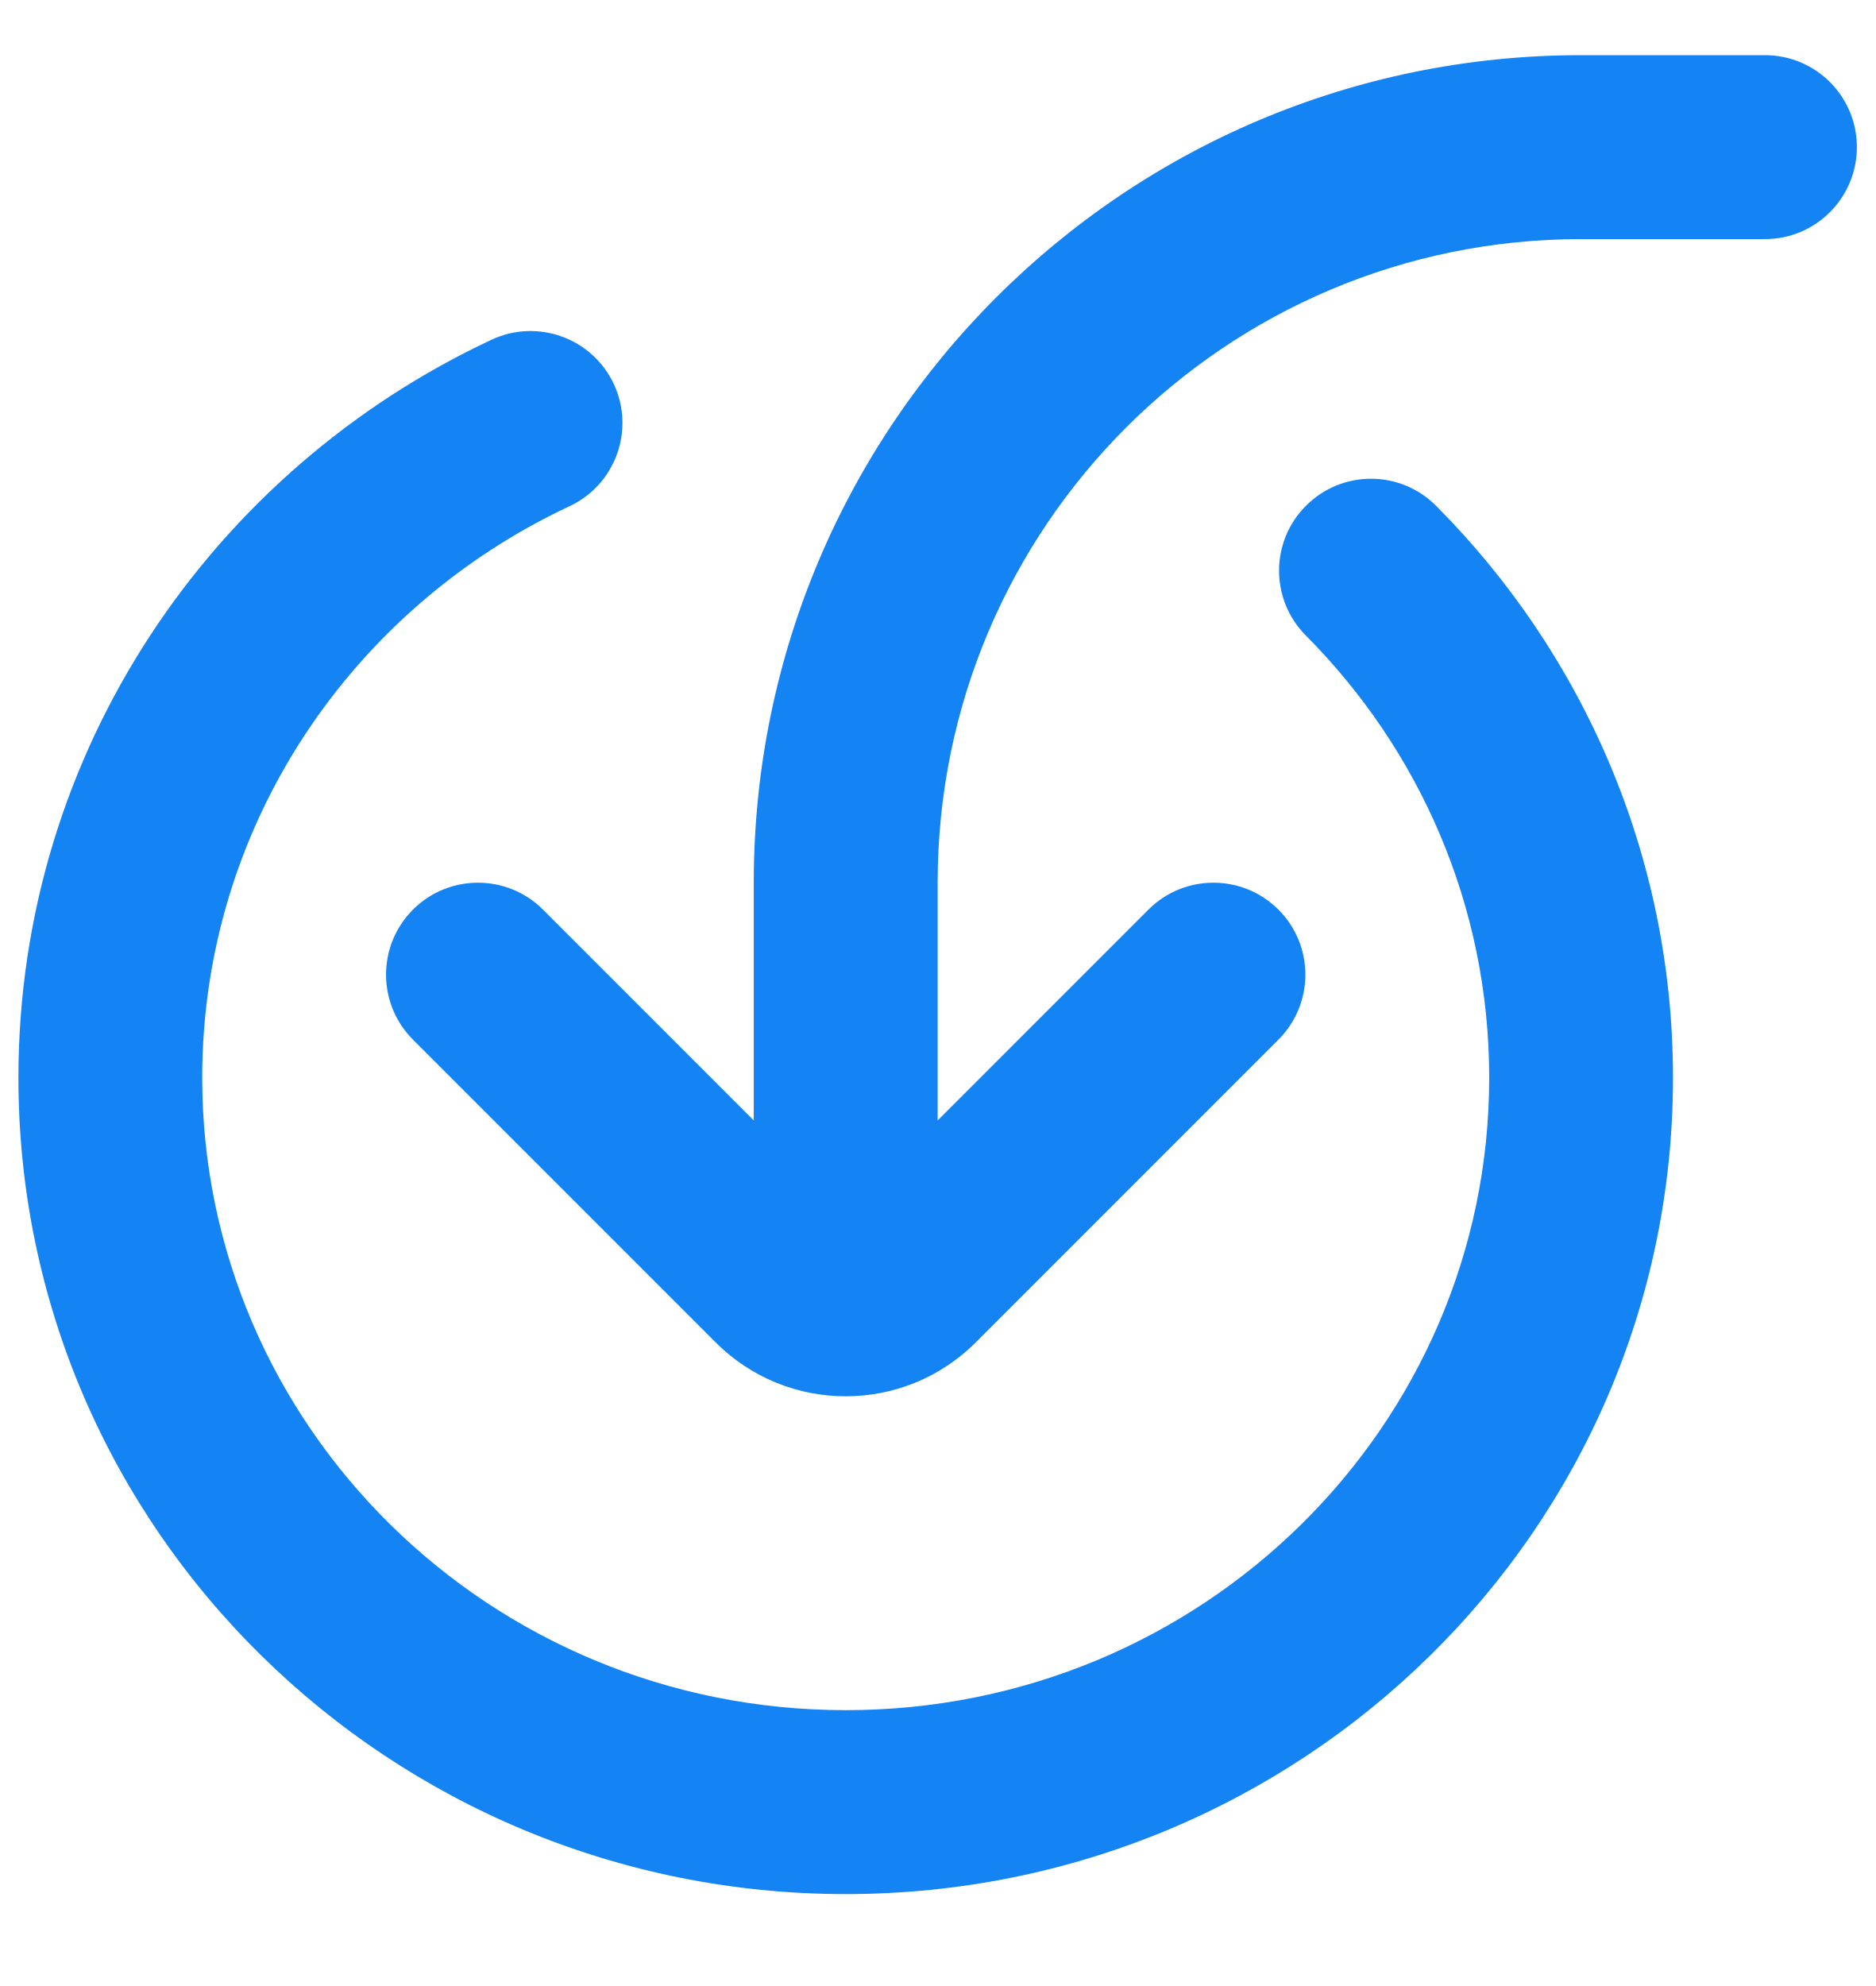
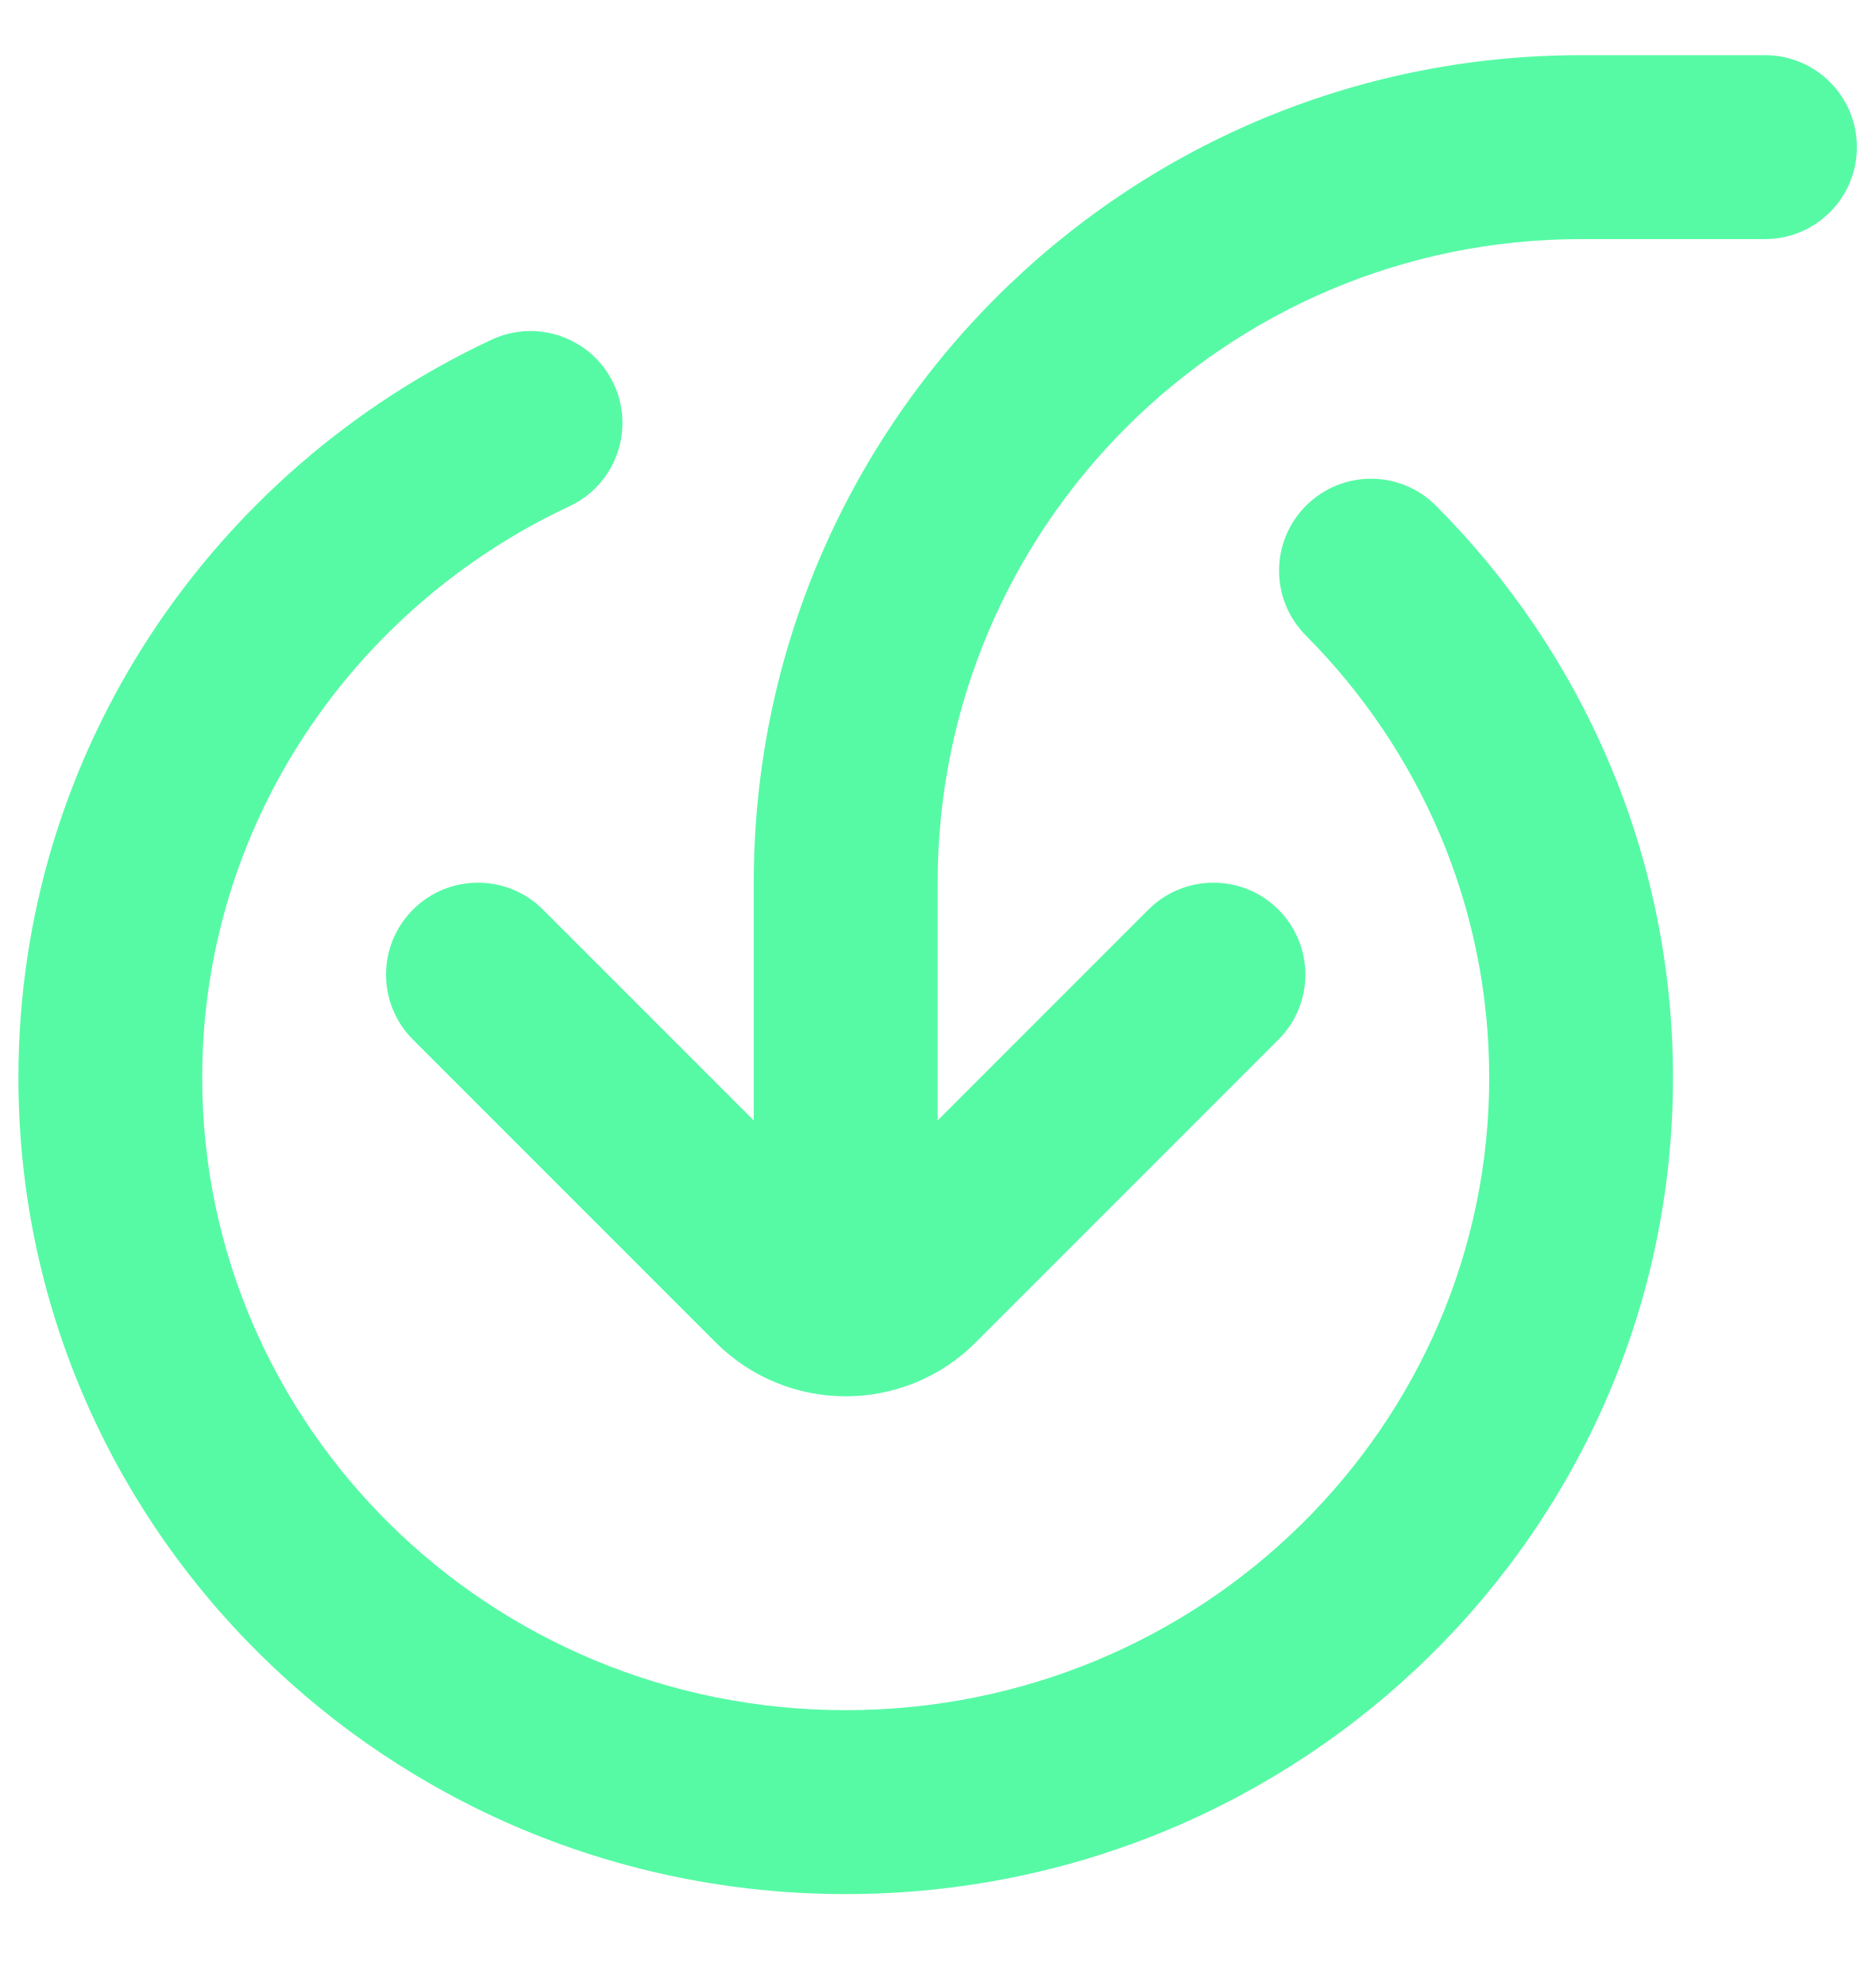
<svg xmlns="http://www.w3.org/2000/svg" width="17" height="18" viewBox="0 0 17 18" fill="none">
-   <path fill-rule="evenodd" clip-rule="evenodd" d="M8.5 8C8.5 4.778 11.111 2.167 14.333 2.167H16C16.46 2.167 16.833 1.794 16.833 1.333C16.833 0.873 16.46 0.5 16 0.5H14.333C10.191 0.5 6.833 3.858 6.833 8V10.155L4.922 8.244C4.597 7.919 4.069 7.919 3.744 8.244C3.418 8.57 3.418 9.097 3.744 9.423L6.488 12.167C7.139 12.818 8.194 12.818 8.845 12.167L11.589 9.423C11.915 9.097 11.915 8.57 11.589 8.244C11.264 7.919 10.736 7.919 10.411 8.244L8.5 10.155V8ZM5.564 3.48C5.759 3.897 5.579 4.393 5.163 4.588C3.187 5.513 1.833 7.489 1.833 9.768C1.833 12.922 4.433 15.5 7.667 15.5C10.9 15.5 13.5 12.922 13.5 9.768C13.5 8.209 12.868 6.796 11.838 5.76C11.513 5.434 11.514 4.906 11.841 4.582C12.167 4.257 12.694 4.258 13.019 4.585C14.345 5.917 15.166 7.748 15.166 9.768C15.166 13.866 11.797 17.167 7.667 17.167C3.536 17.167 0.167 13.866 0.167 9.768C0.167 6.808 1.927 4.262 4.456 3.079C4.873 2.884 5.369 3.064 5.564 3.48Z" fill="#1484F5" />
+   <path fill-rule="evenodd" clip-rule="evenodd" d="M8.5 8C8.5 4.778 11.111 2.167 14.333 2.167H16C16.46 2.167 16.833 1.794 16.833 1.333C16.833 0.873 16.46 0.5 16 0.5H14.333C10.191 0.5 6.833 3.858 6.833 8V10.155L4.922 8.244C4.597 7.919 4.069 7.919 3.744 8.244C3.418 8.57 3.418 9.097 3.744 9.423L6.488 12.167C7.139 12.818 8.194 12.818 8.845 12.167L11.589 9.423C11.915 9.097 11.915 8.57 11.589 8.244C11.264 7.919 10.736 7.919 10.411 8.244L8.5 10.155V8ZM5.564 3.48C5.759 3.897 5.579 4.393 5.163 4.588C3.187 5.513 1.833 7.489 1.833 9.768C1.833 12.922 4.433 15.5 7.667 15.5C10.9 15.5 13.5 12.922 13.5 9.768C13.5 8.209 12.868 6.796 11.838 5.76C11.513 5.434 11.514 4.906 11.841 4.582C12.167 4.257 12.694 4.258 13.019 4.585C14.345 5.917 15.166 7.748 15.166 9.768C15.166 13.866 11.797 17.167 7.667 17.167C3.536 17.167 0.167 13.866 0.167 9.768C0.167 6.808 1.927 4.262 4.456 3.079C4.873 2.884 5.369 3.064 5.564 3.48Z" fill="#56FAA5" />
</svg>
